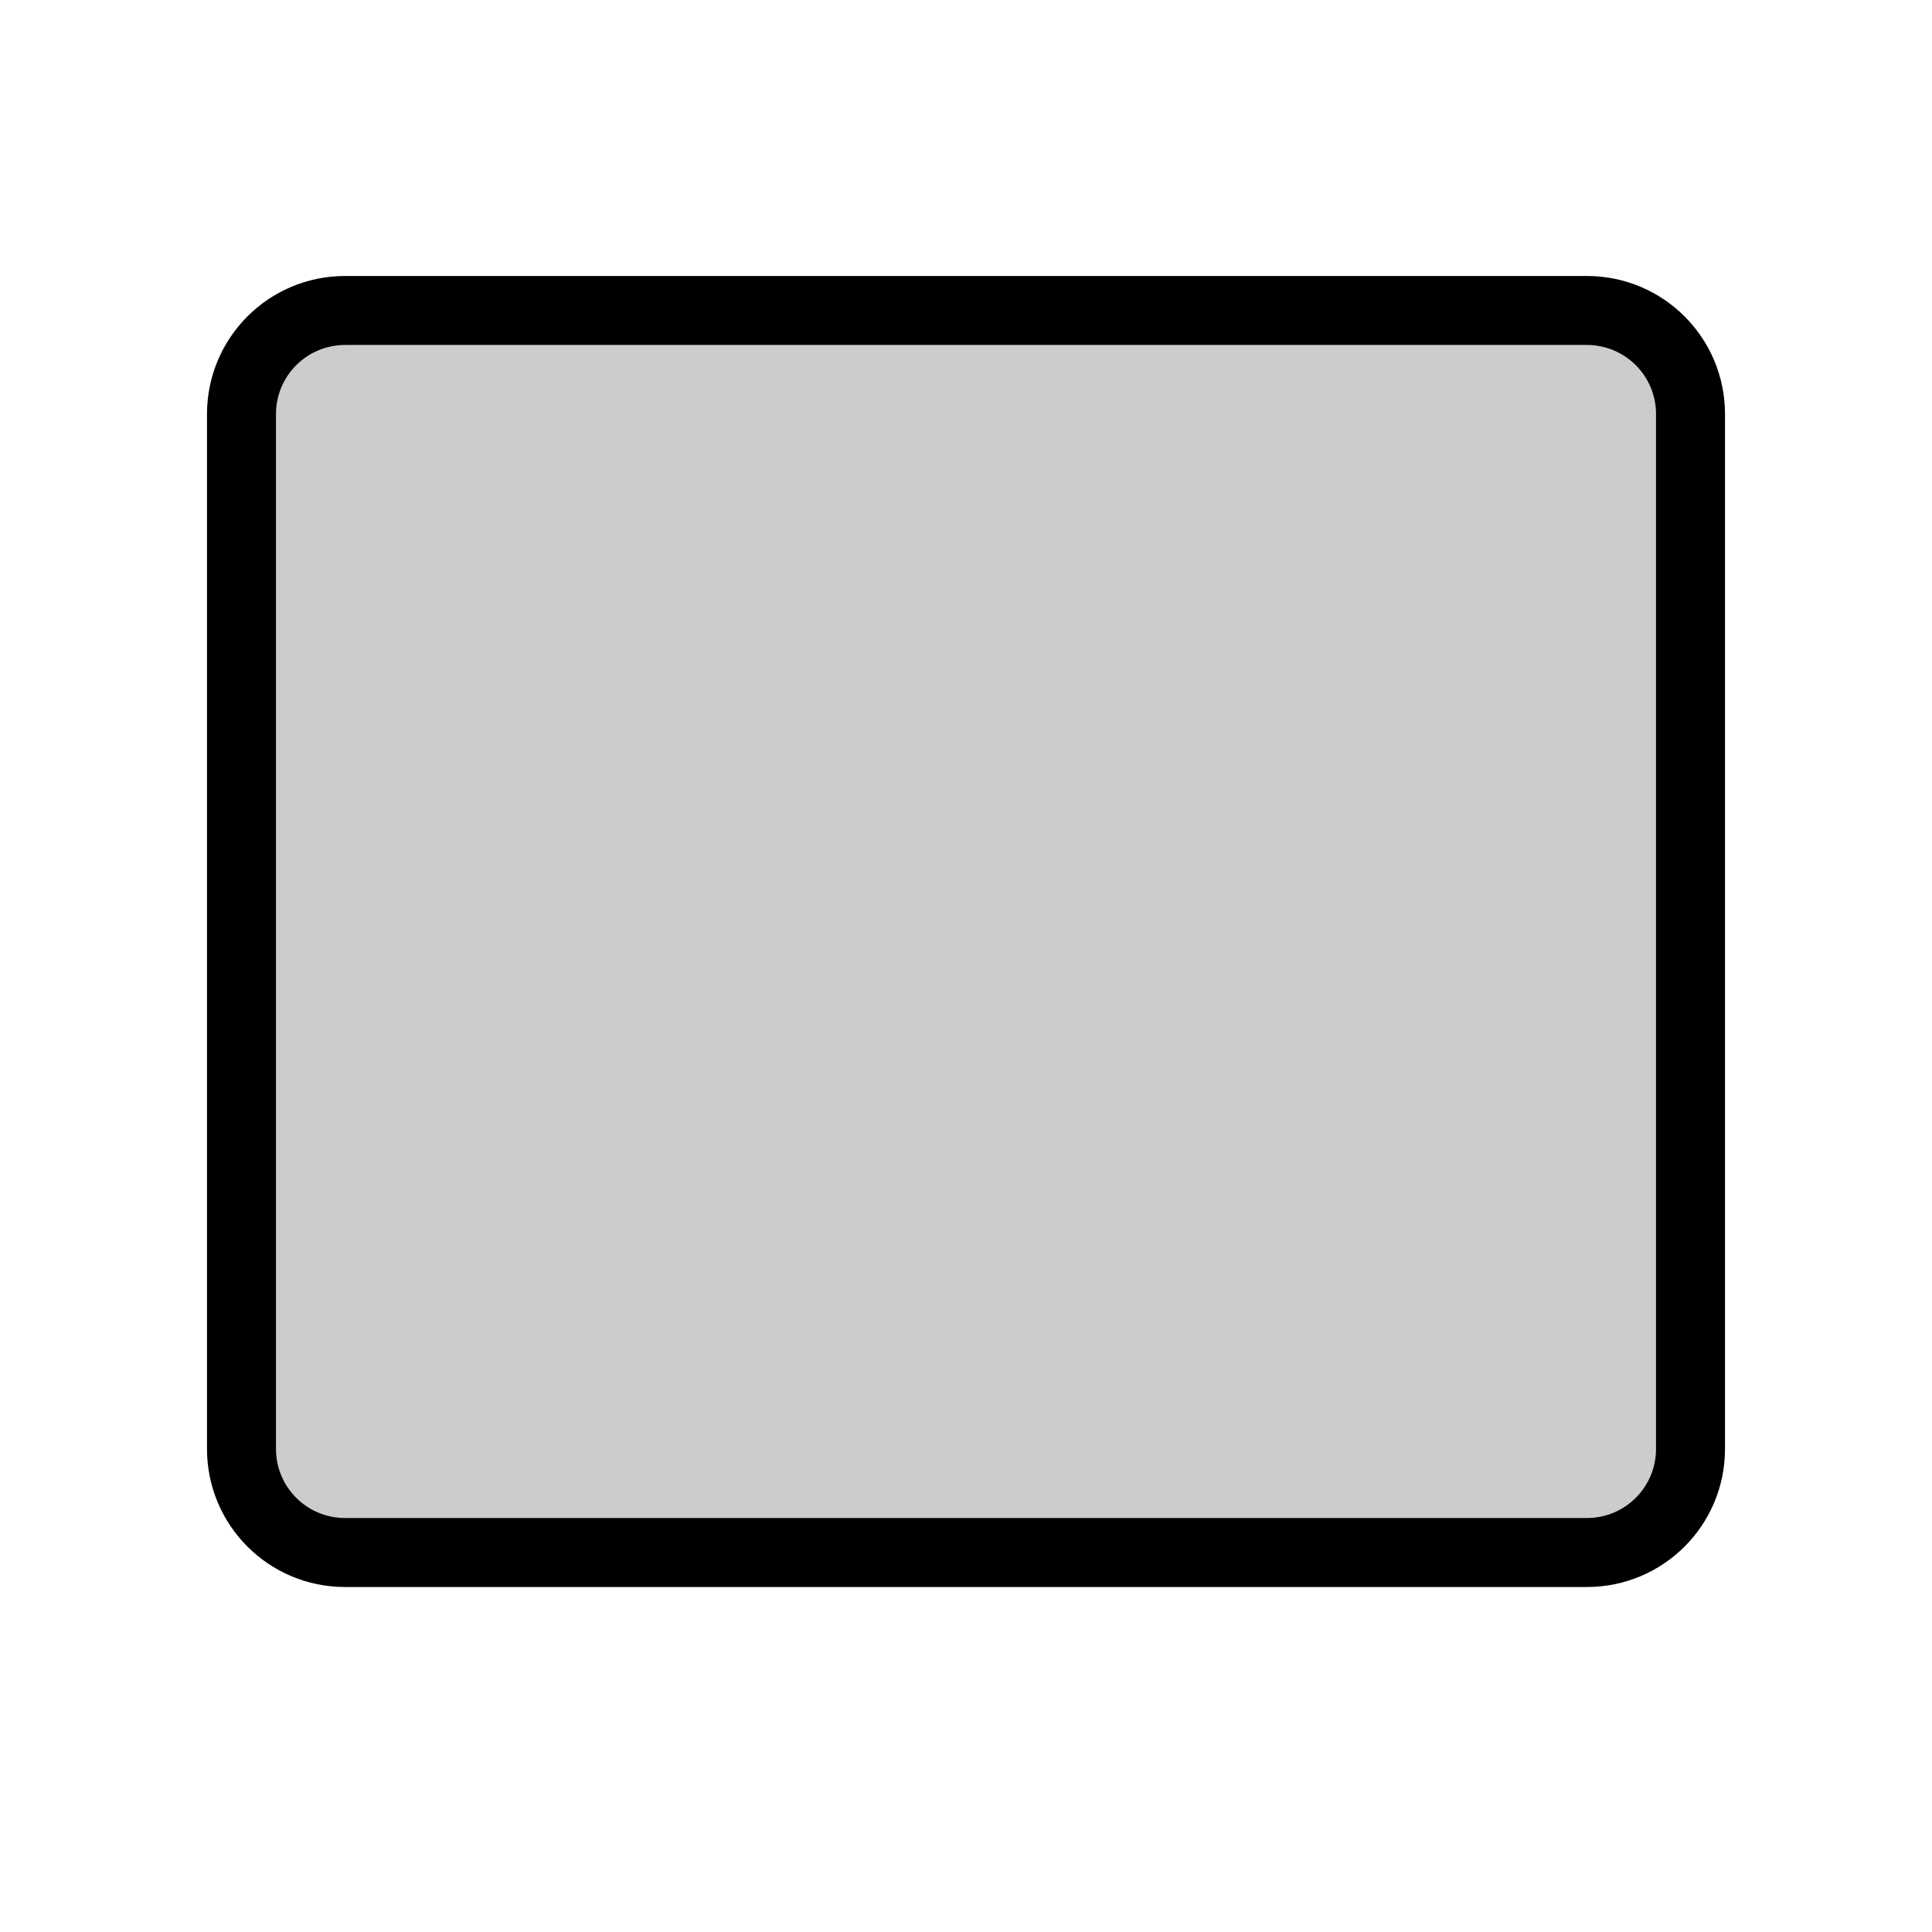
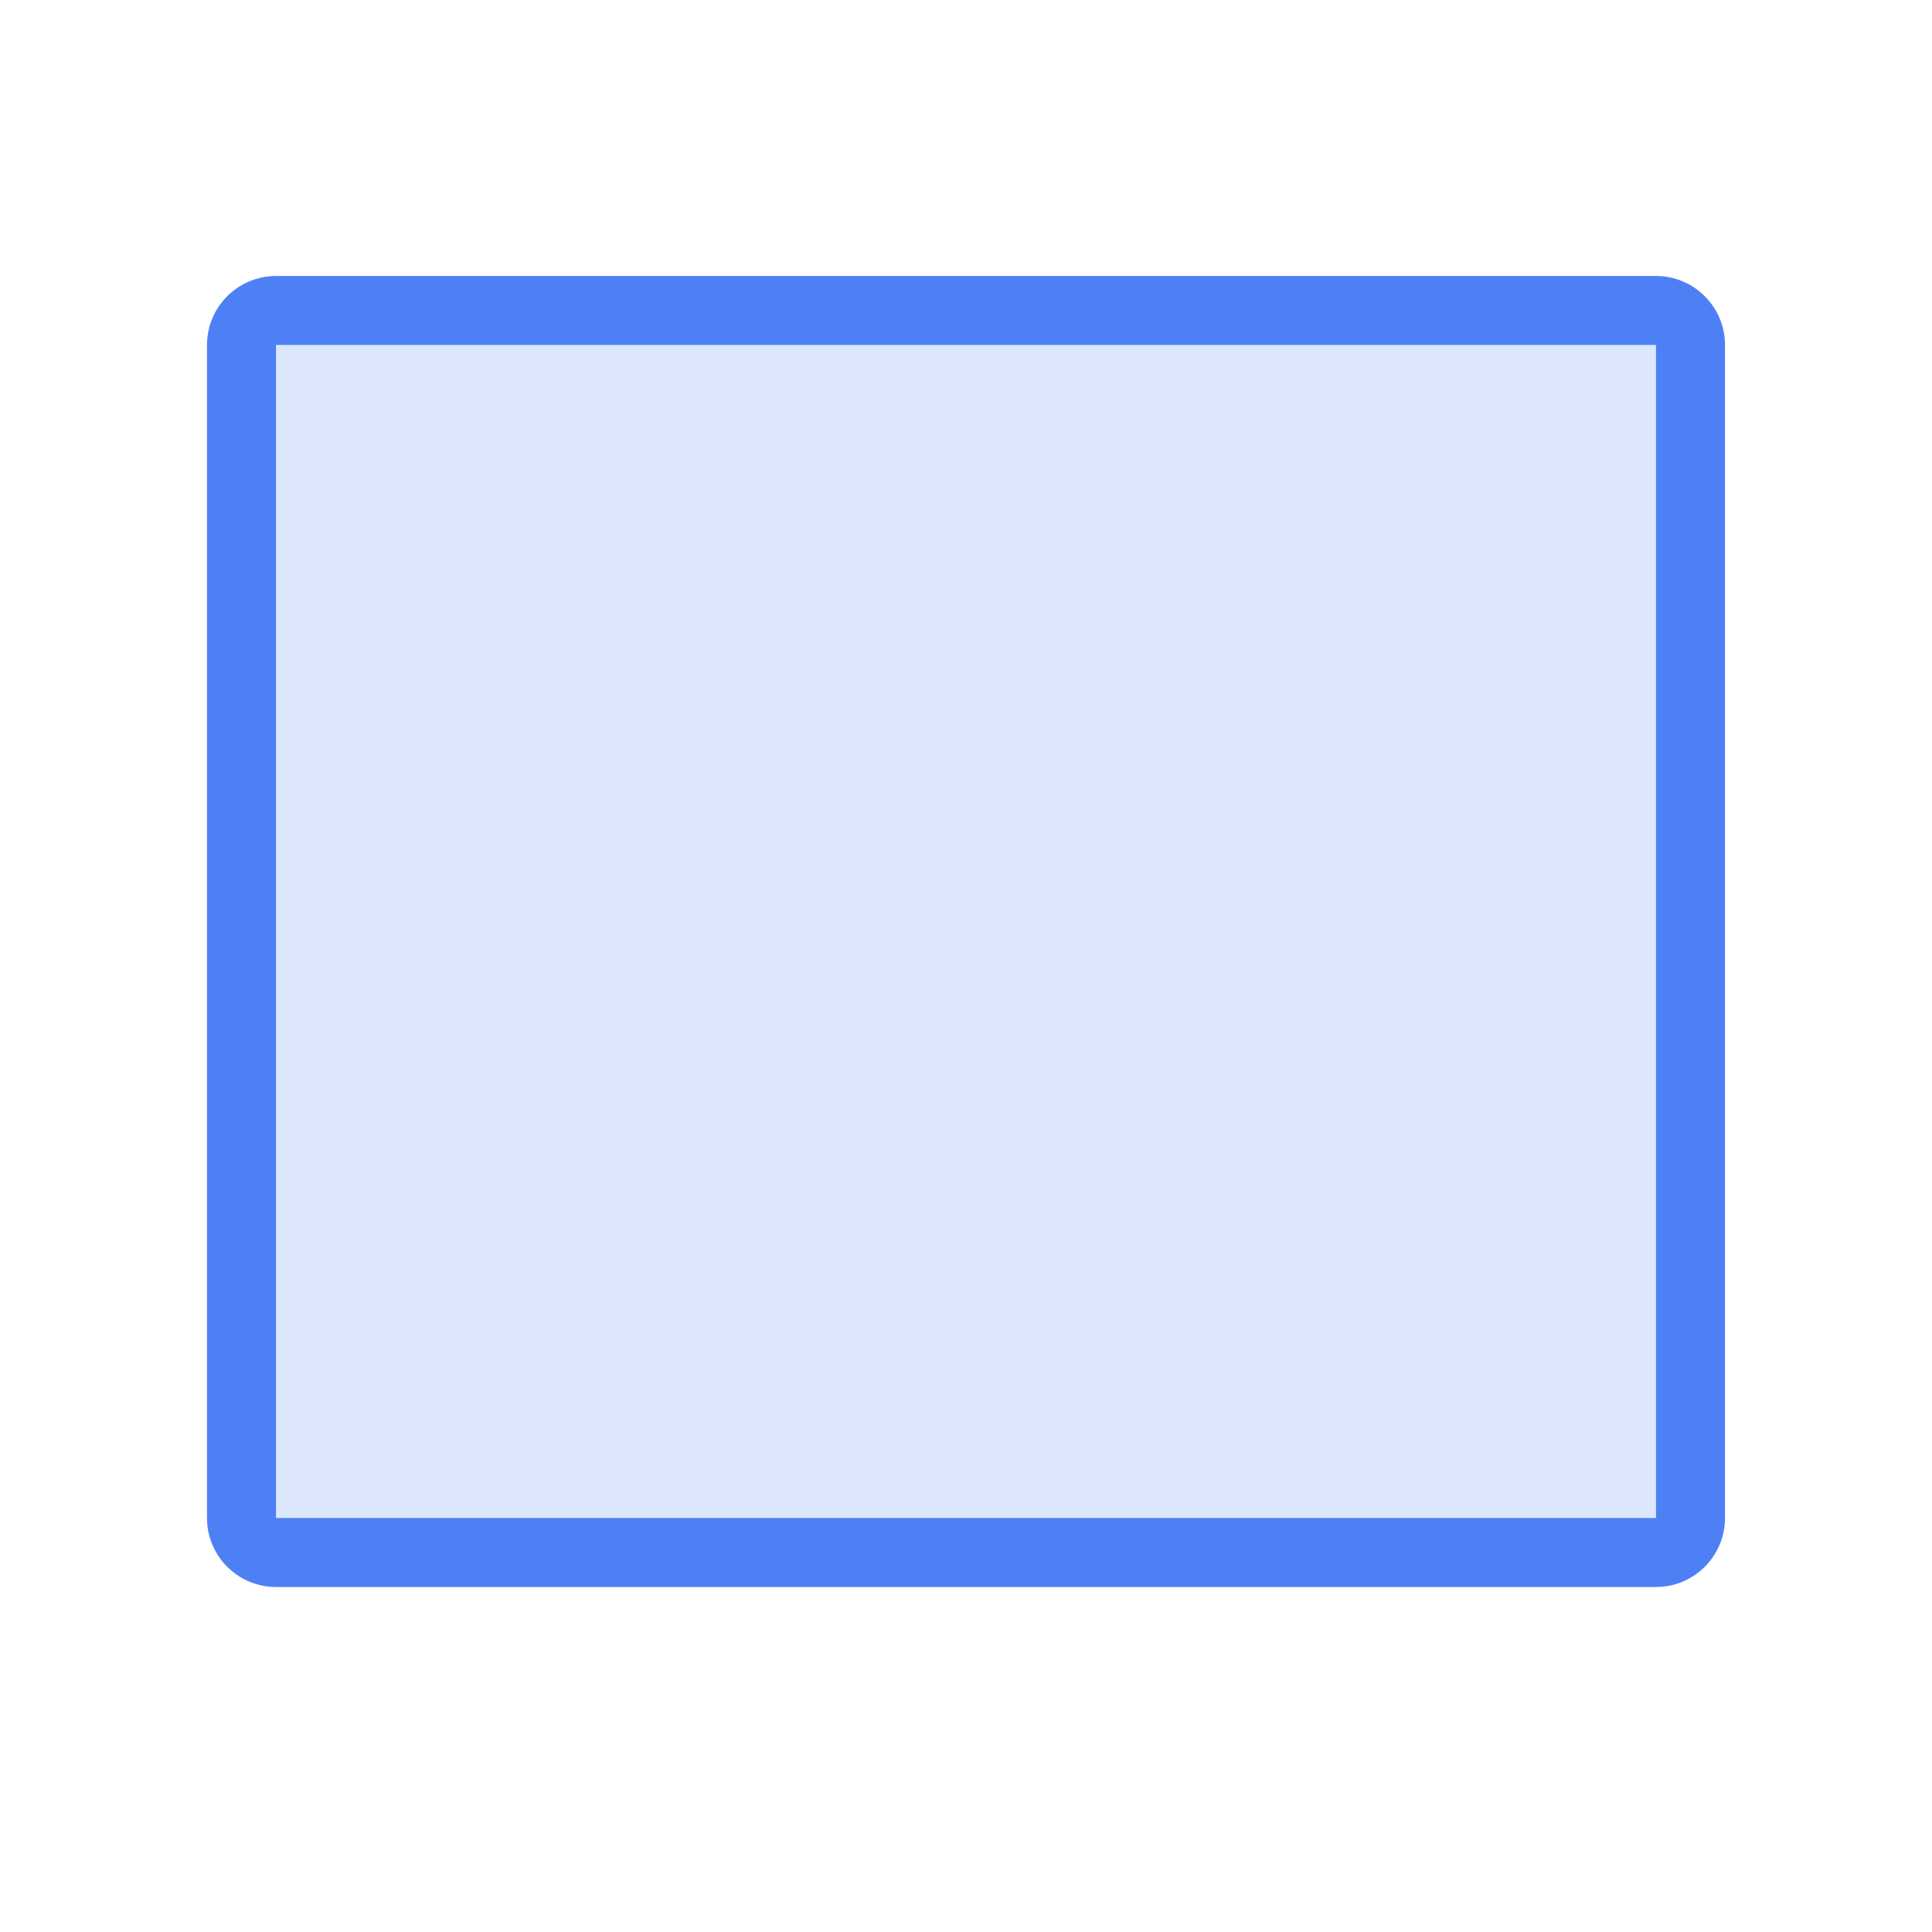
<svg xmlns="http://www.w3.org/2000/svg" width="28" height="28" viewBox="0 0 28 28" fill="none">
-   <rect x="3.5" y="4.5" width="21" height="18" rx="1.5" stroke="black" />
-   <rect opacity="0.2" x="4" y="5" width="20" height="17" fill="black" />
+   <path fill-rule="evenodd" clip-rule="evenodd" d="M24 5H4V22H24V5ZM4 4C3.448 4 3 4.448 3 5V22C3 22.552 3.448 23 4 23H24C24.552 23 25 22.552 25 22V5C25 4.448 24.552 4 24 4H4Z" fill="#4E80F5" />
+   <path opacity="0.2" d="M4 5H24V22H4V5Z" fill="#4E80F5" />
</svg>
